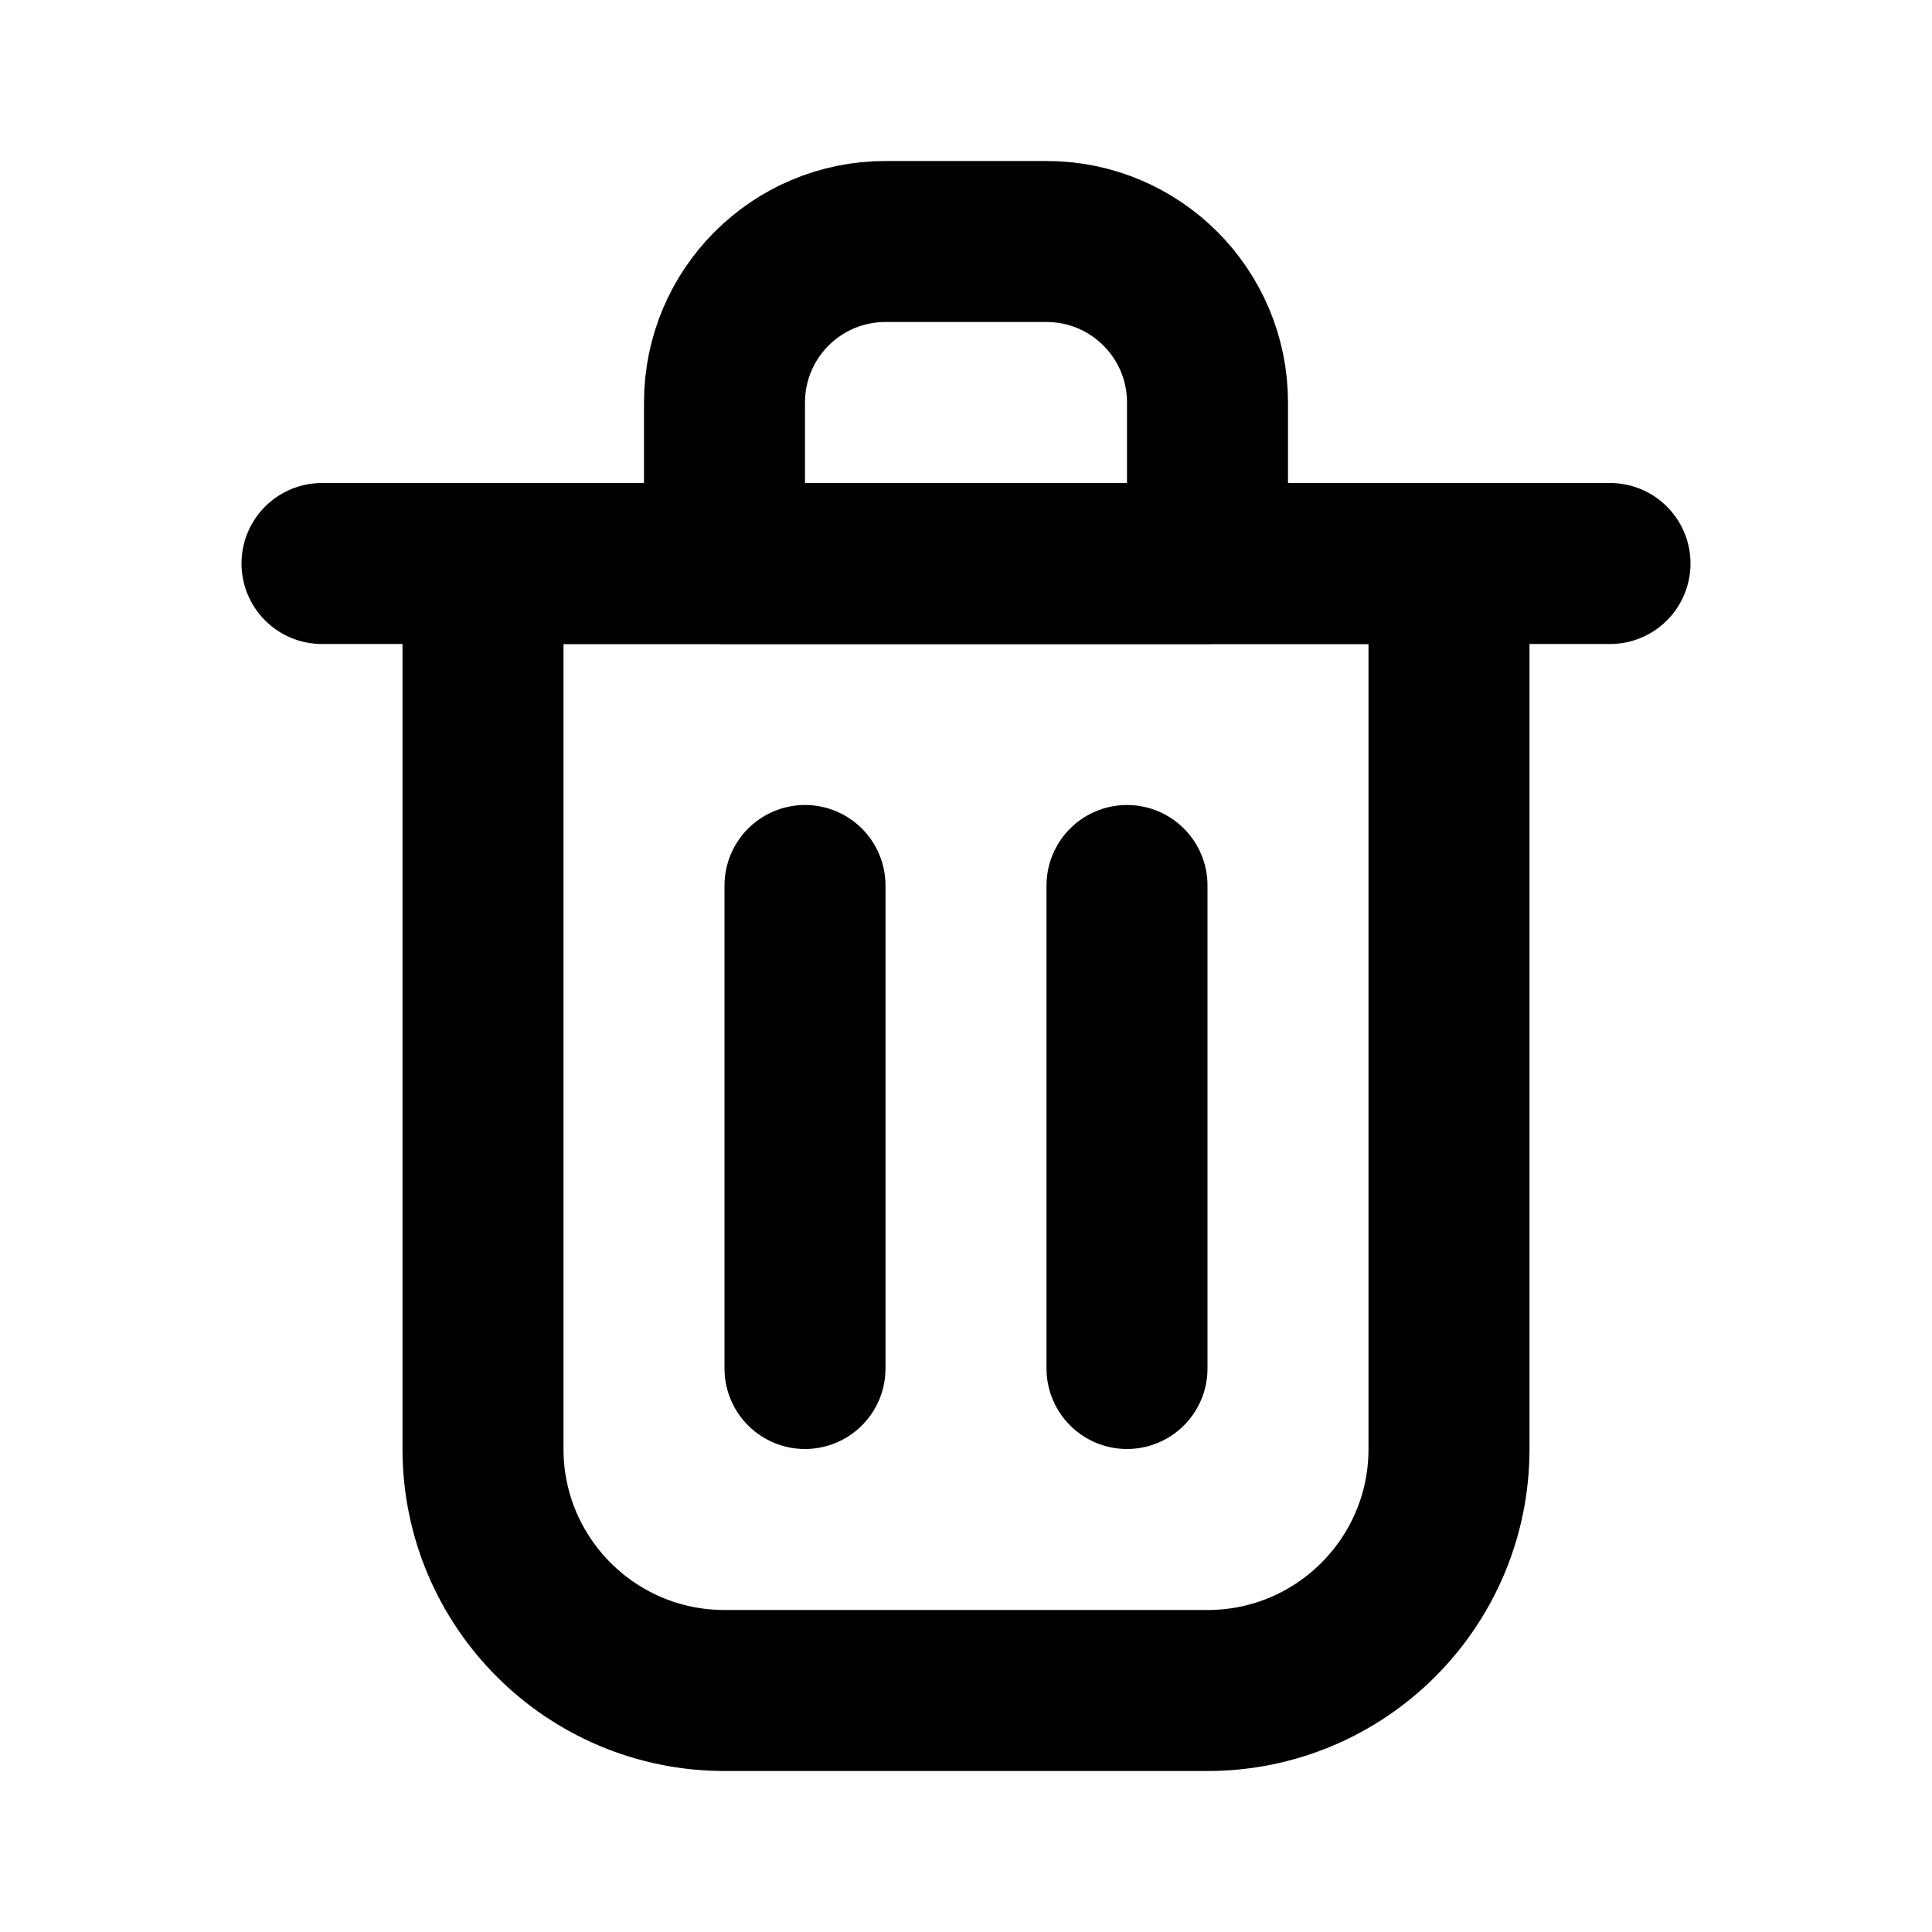
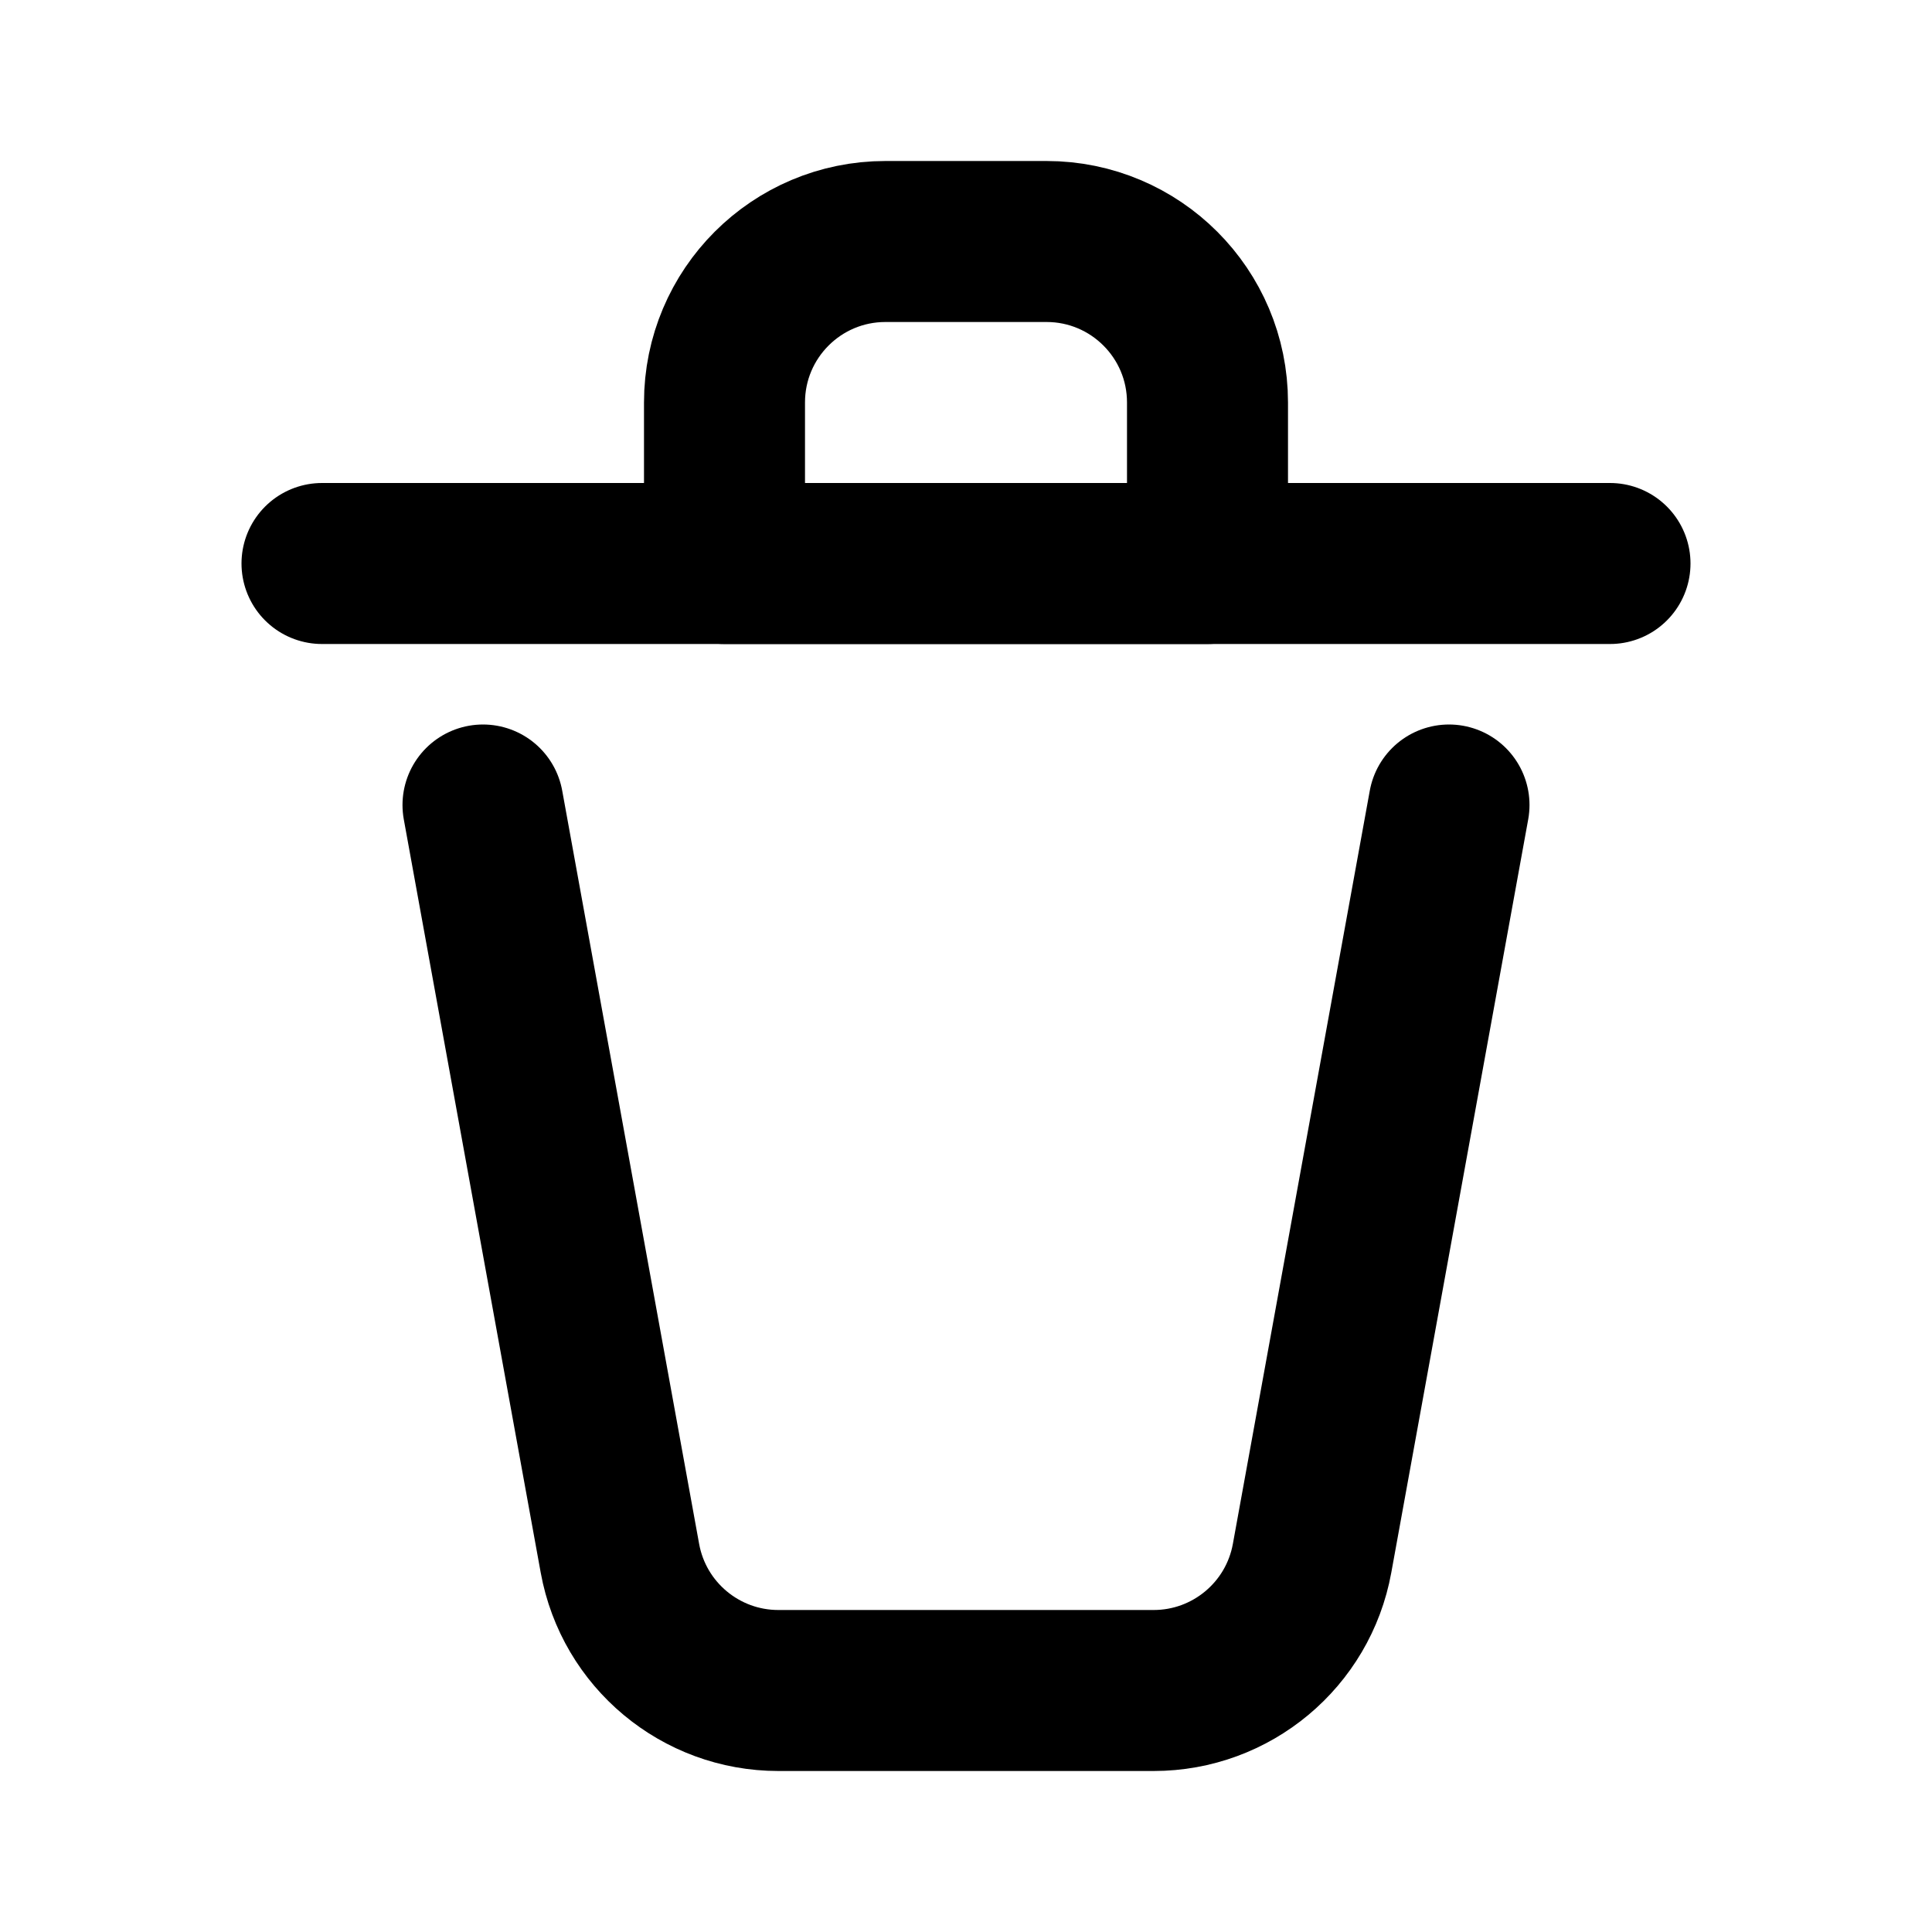
<svg xmlns="http://www.w3.org/2000/svg" width="800px" height="800px" viewBox="0 0 24 24" fill="none">
-   <path d="M10 11V17" stroke="#000000" stroke-width="2" stroke-linecap="round" stroke-linejoin="round" />
-   <path d="M14 11V17" stroke="#000000" stroke-width="2" stroke-linecap="round" stroke-linejoin="round" />
  <path d="M4 7H20" stroke="#000000" stroke-width="2" stroke-linecap="round" stroke-linejoin="round" />
-   <path d="M6 7H12H18V18C18 19.657 16.657 21 15 21H9C7.343 21 6 19.657 6 18V7Z" stroke="#000000" stroke-width="2" stroke-linecap="round" stroke-linejoin="round" />
+   <path d="M6 10L7.701 19.358C7.874 20.309 8.703 21 9.669 21H14.331C15.297 21 16.126 20.309 16.299 19.358L18 10" stroke="#000000" stroke-width="2" stroke-linecap="round" stroke-linejoin="round" />
  <path d="M9 5C9 3.895 9.895 3 11 3H13C14.105 3 15 3.895 15 5V7H9V5Z" stroke="#000000" stroke-width="2" stroke-linecap="round" stroke-linejoin="round" />
</svg>
